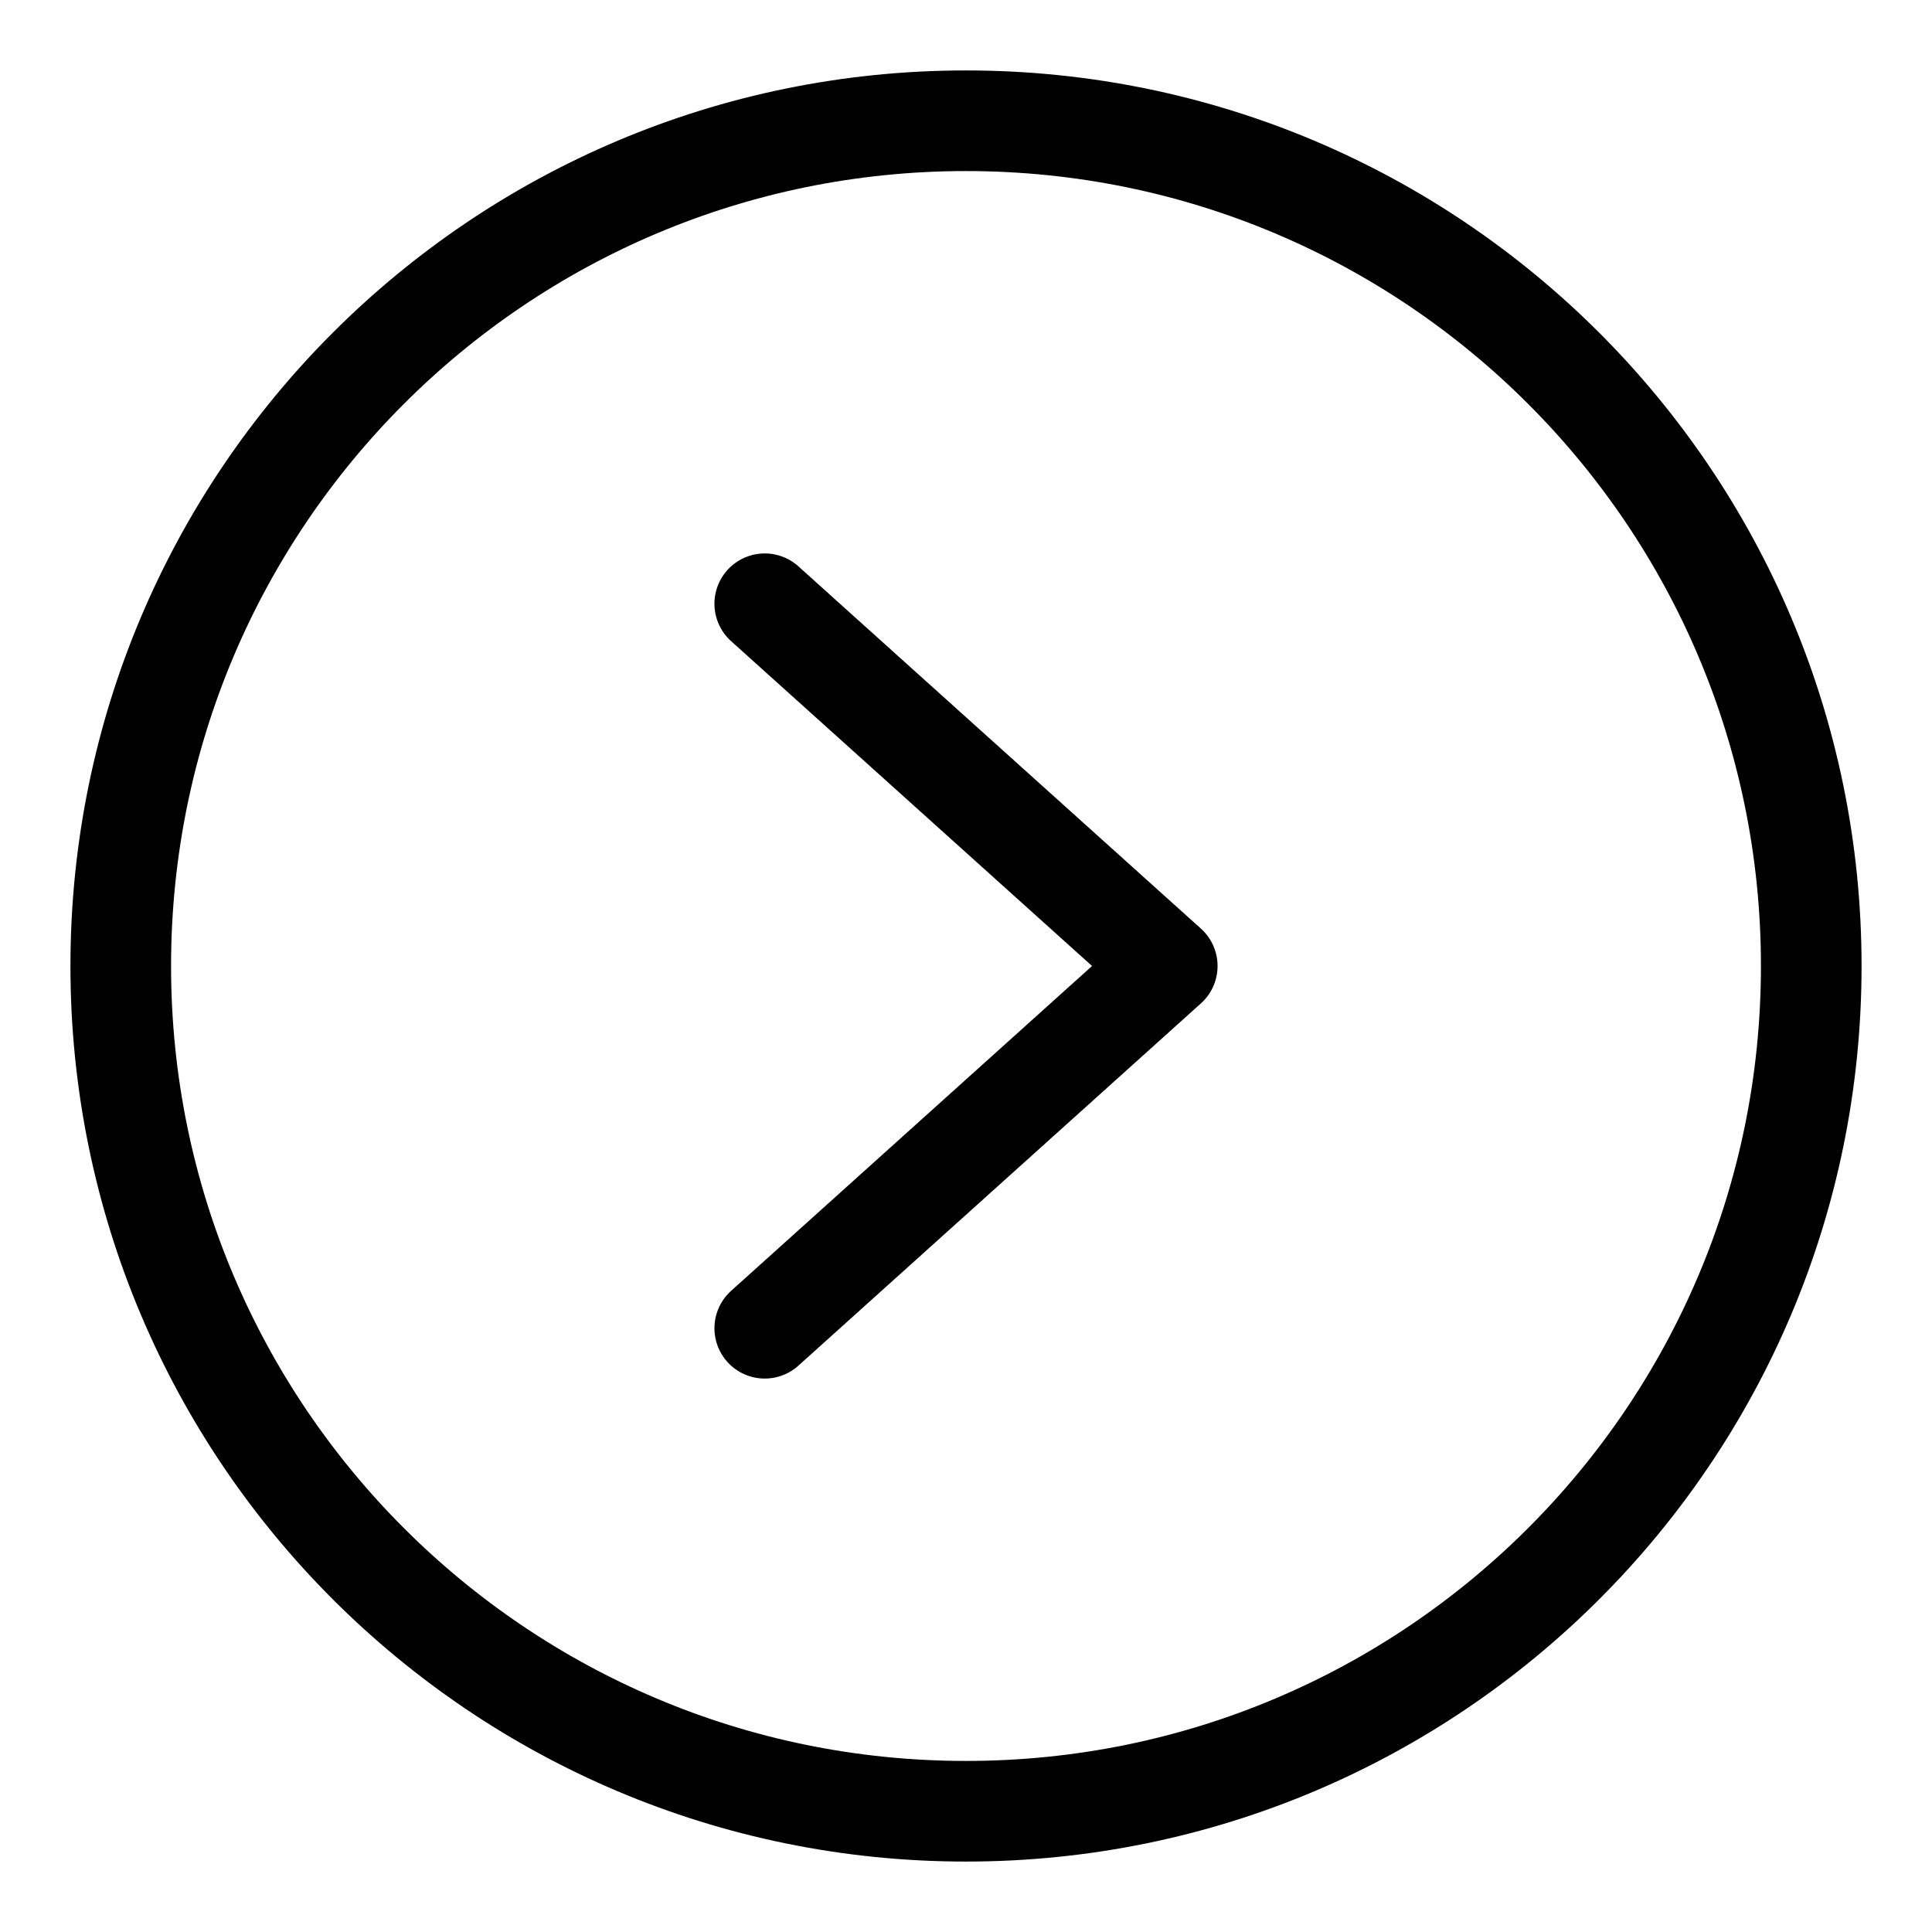
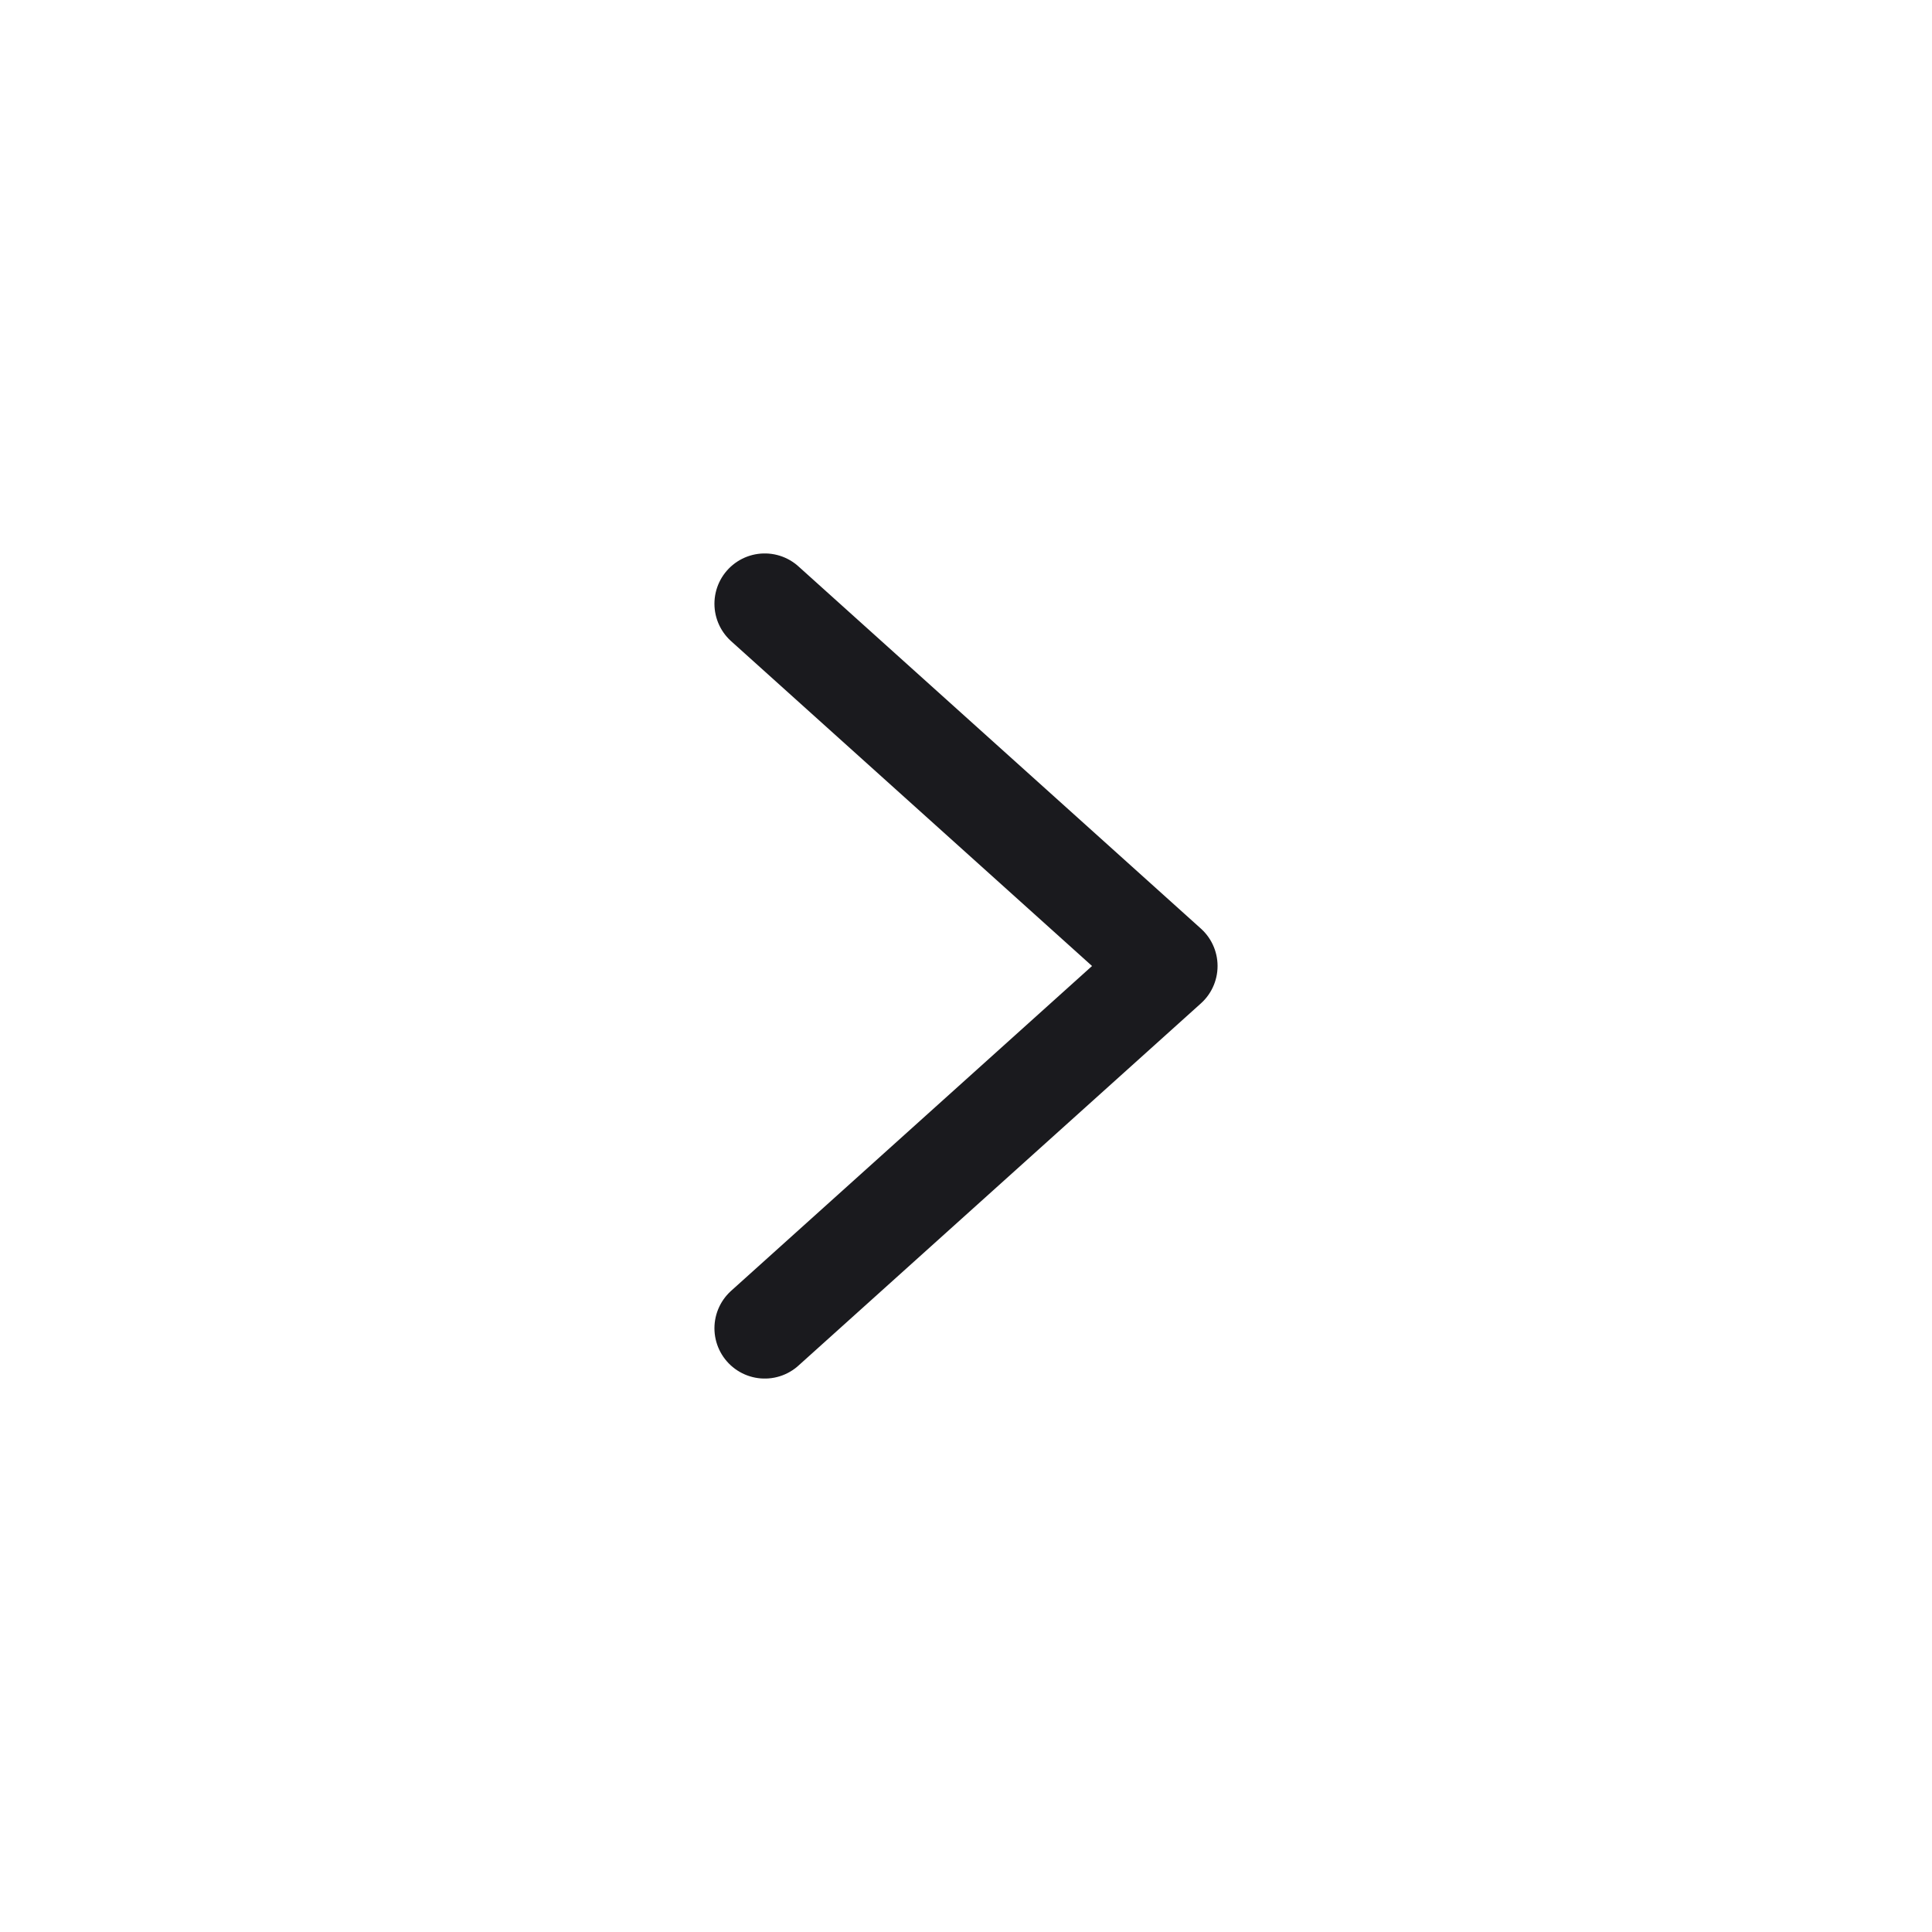
<svg xmlns="http://www.w3.org/2000/svg" viewBox="0 0 24 24" fill="none">
-   <circle cx="12" cy="12" r="10.5" stroke="#000000" stroke-width="1.25" fill="none" />
-   <path d="M9.5 7.5L14.5 12L9.5 16.5" stroke="#000000" stroke-width="1.25" stroke-linecap="round" stroke-linejoin="round" />
+   <path d="M9.5 7.5L14.5 12L9.5 16.5" stroke="#1A1A1E" stroke-width="1.25" stroke-linecap="round" stroke-linejoin="round" />
</svg>
